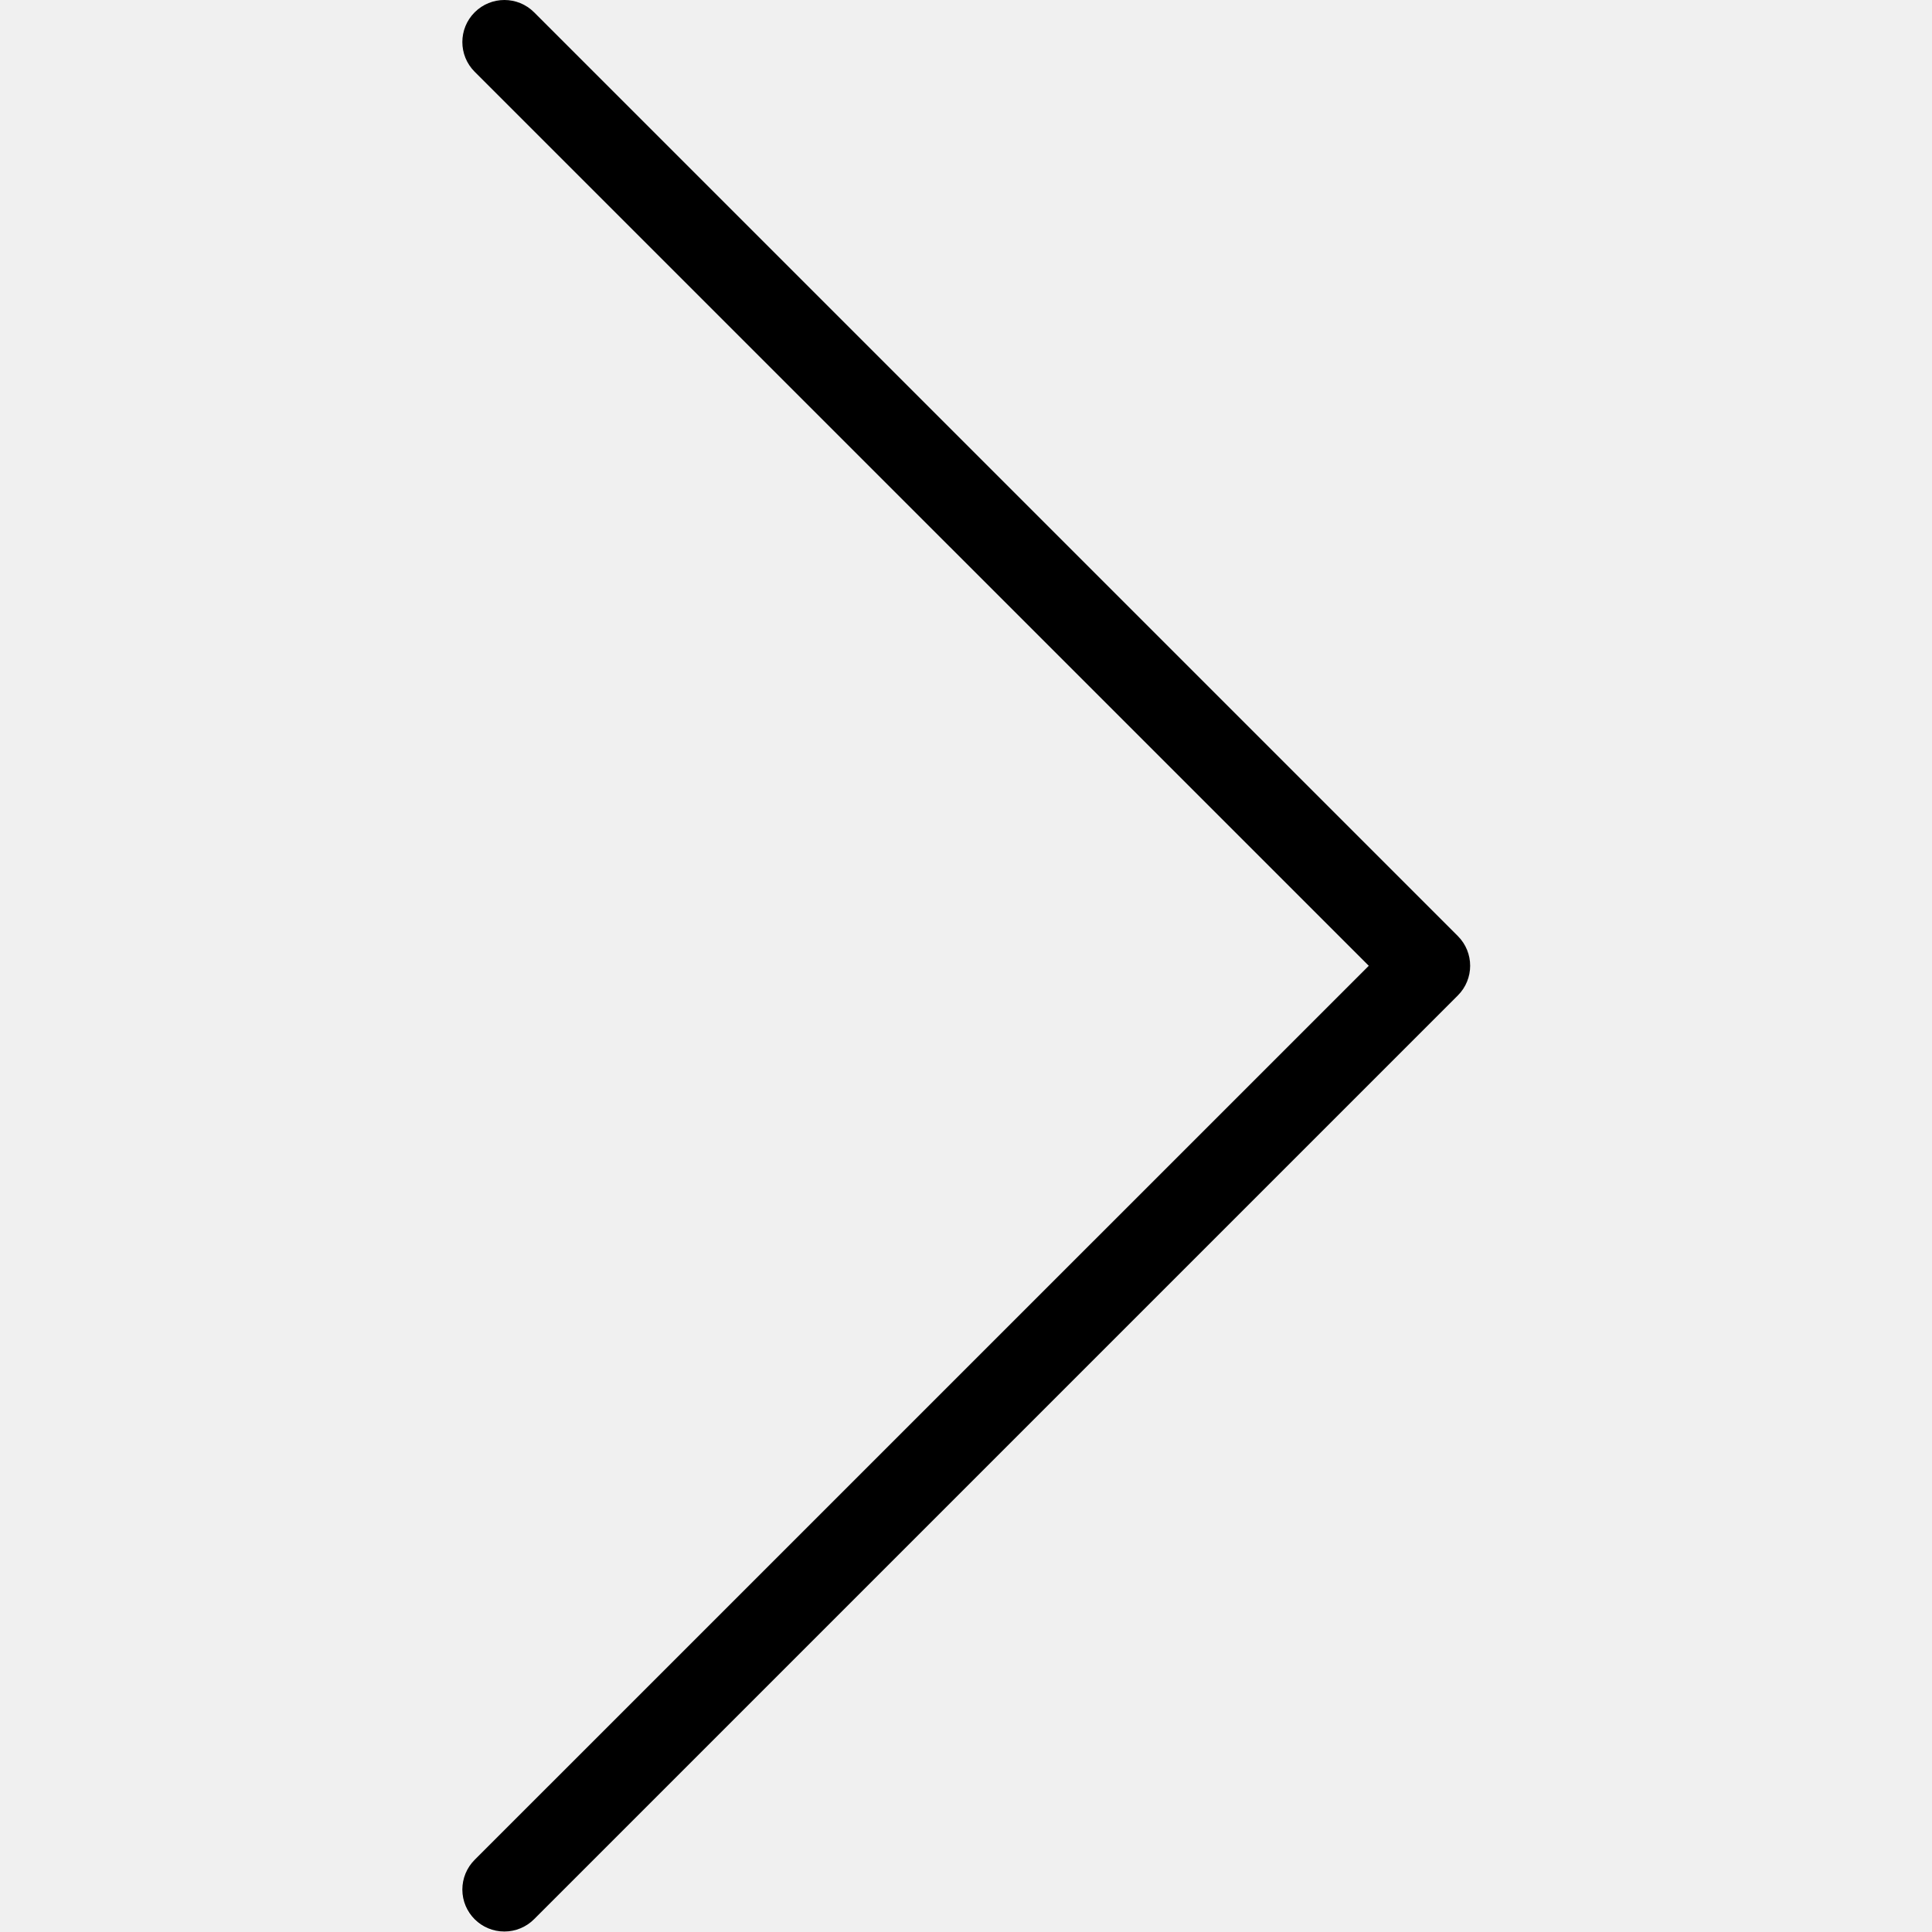
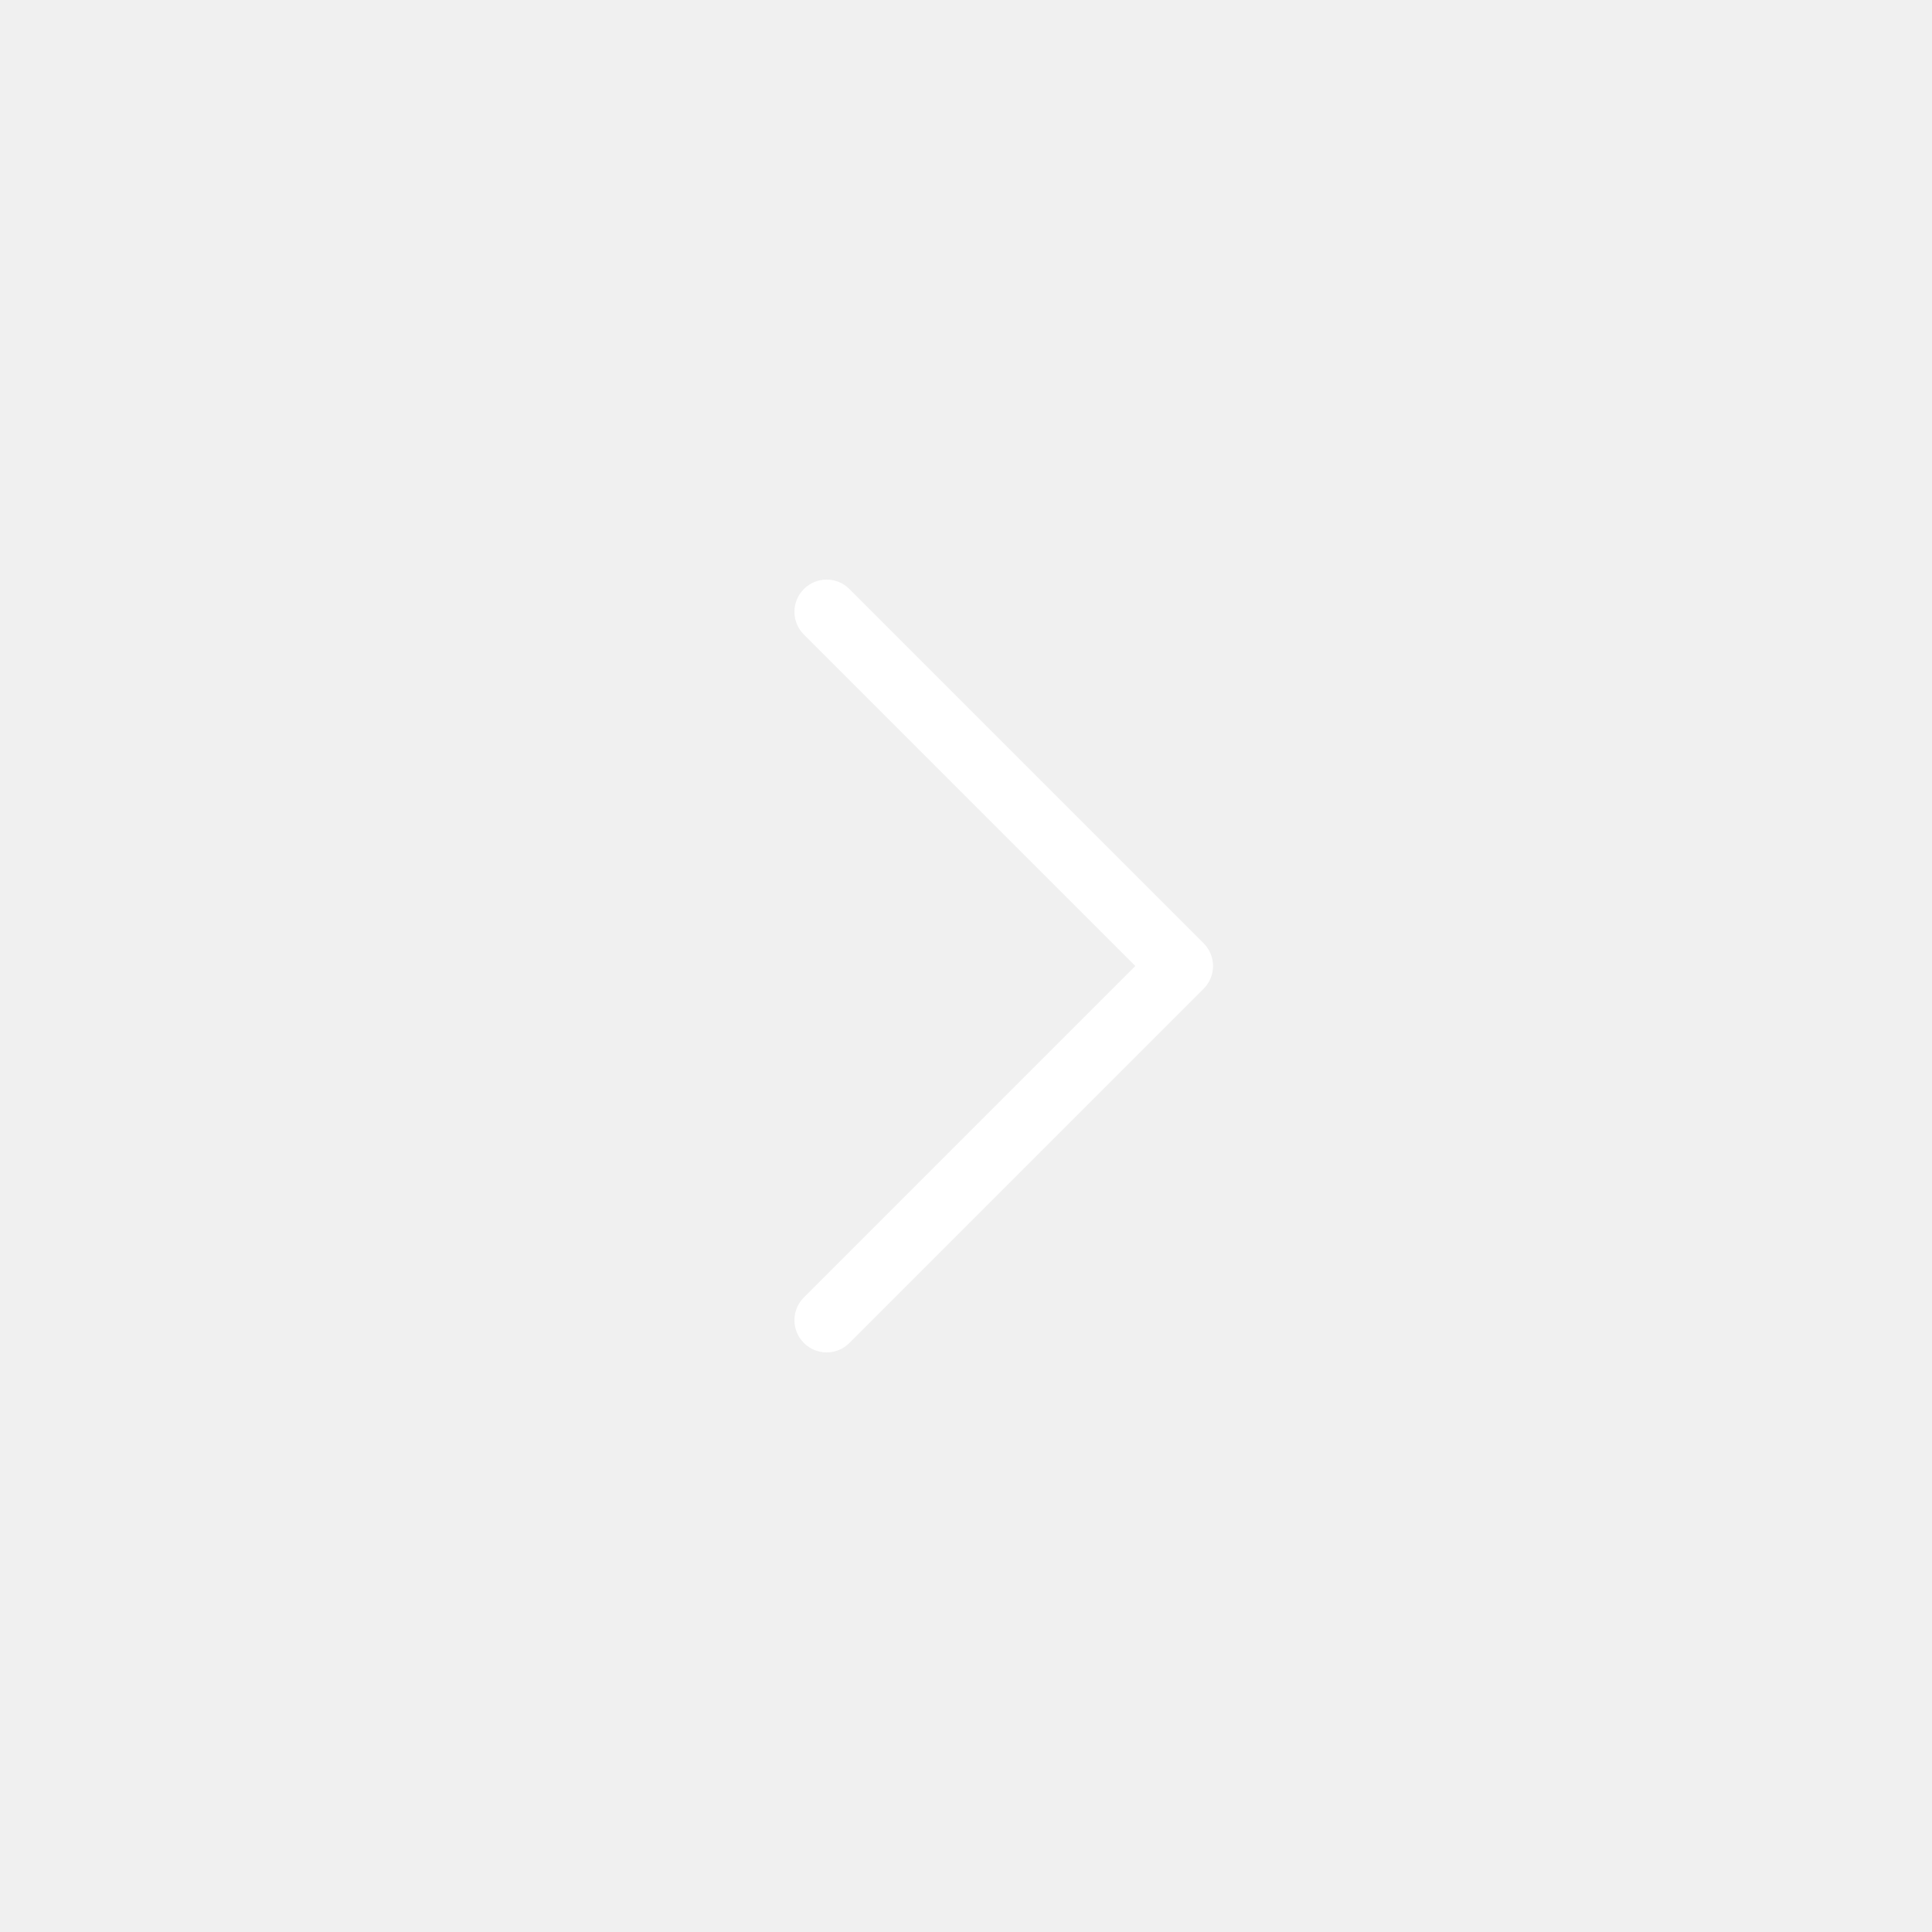
- <svg xmlns="http://www.w3.org/2000/svg" version="1.1" width="512" height="512" x="0" y="0" viewBox="0 0 490.8 490.8" style="enable-background:new 0 0 512 512" xml:space="preserve" class="">
-   <g>
-     <path style="" d="M135.685,3.128c-4.237-4.093-10.99-3.975-15.083,0.262c-3.992,4.134-3.992,10.687,0,14.82  l227.115,227.136L120.581,472.461c-4.237,4.093-4.354,10.845-0.262,15.083c4.093,4.237,10.845,4.354,15.083,0.262  c0.089-0.086,0.176-0.173,0.262-0.262l234.667-234.667c4.164-4.165,4.164-10.917,0-15.083L135.685,3.128z" fill="#fffefe" data-original="#f44336" class="" />
-     <path d="M128.133,490.68c-5.891,0.011-10.675-4.757-10.686-10.648c-0.005-2.84,1.123-5.565,3.134-7.571l227.136-227.115  L120.581,18.232c-4.171-4.171-4.171-10.933,0-15.104c4.171-4.171,10.933-4.171,15.104,0l234.667,234.667  c4.164,4.165,4.164,10.917,0,15.083L135.685,487.544C133.685,489.551,130.967,490.68,128.133,490.68z" fill="#000000" data-original="#000000" style="" class="" />
+ <svg xmlns="http://www.w3.org/2000/svg" version="1.1" width="512" height="512" x="0" y="0" viewBox="0 0 512.011 512.011" style="enable-background:new 0 0 512 512" xml:space="preserve" class="">
+   <g transform="matrix(1.2246467991473532e-16,-0.4,0.4,1.2246467991473532e-16,163.6035,358.4082)">
+     <g>
+       <g>
+         <path d="M505.755,123.592c-8.341-8.341-21.824-8.341-30.165,0L256.005,343.176L36.421,123.592c-8.341-8.341-21.824-8.341-30.165,0    s-8.341,21.824,0,30.165l234.667,234.667c4.16,4.16,9.621,6.251,15.083,6.251c5.462,0,10.923-2.091,15.083-6.251l234.667-234.667    C514.096,145.416,514.096,131.933,505.755,123.592z" fill="#ffffff" data-original="#000000" style="" class="" />
+       </g>
+     </g>
    <g>
</g>
    <g>
</g>
    <g>
</g>
    <g>
</g>
    <g>
</g>
    <g>
</g>
    <g>
</g>
    <g>
</g>
    <g>
</g>
    <g>
</g>
    <g>
</g>
    <g>
</g>
    <g>
</g>
    <g>
</g>
    <g>
</g>
  </g>
</svg>
